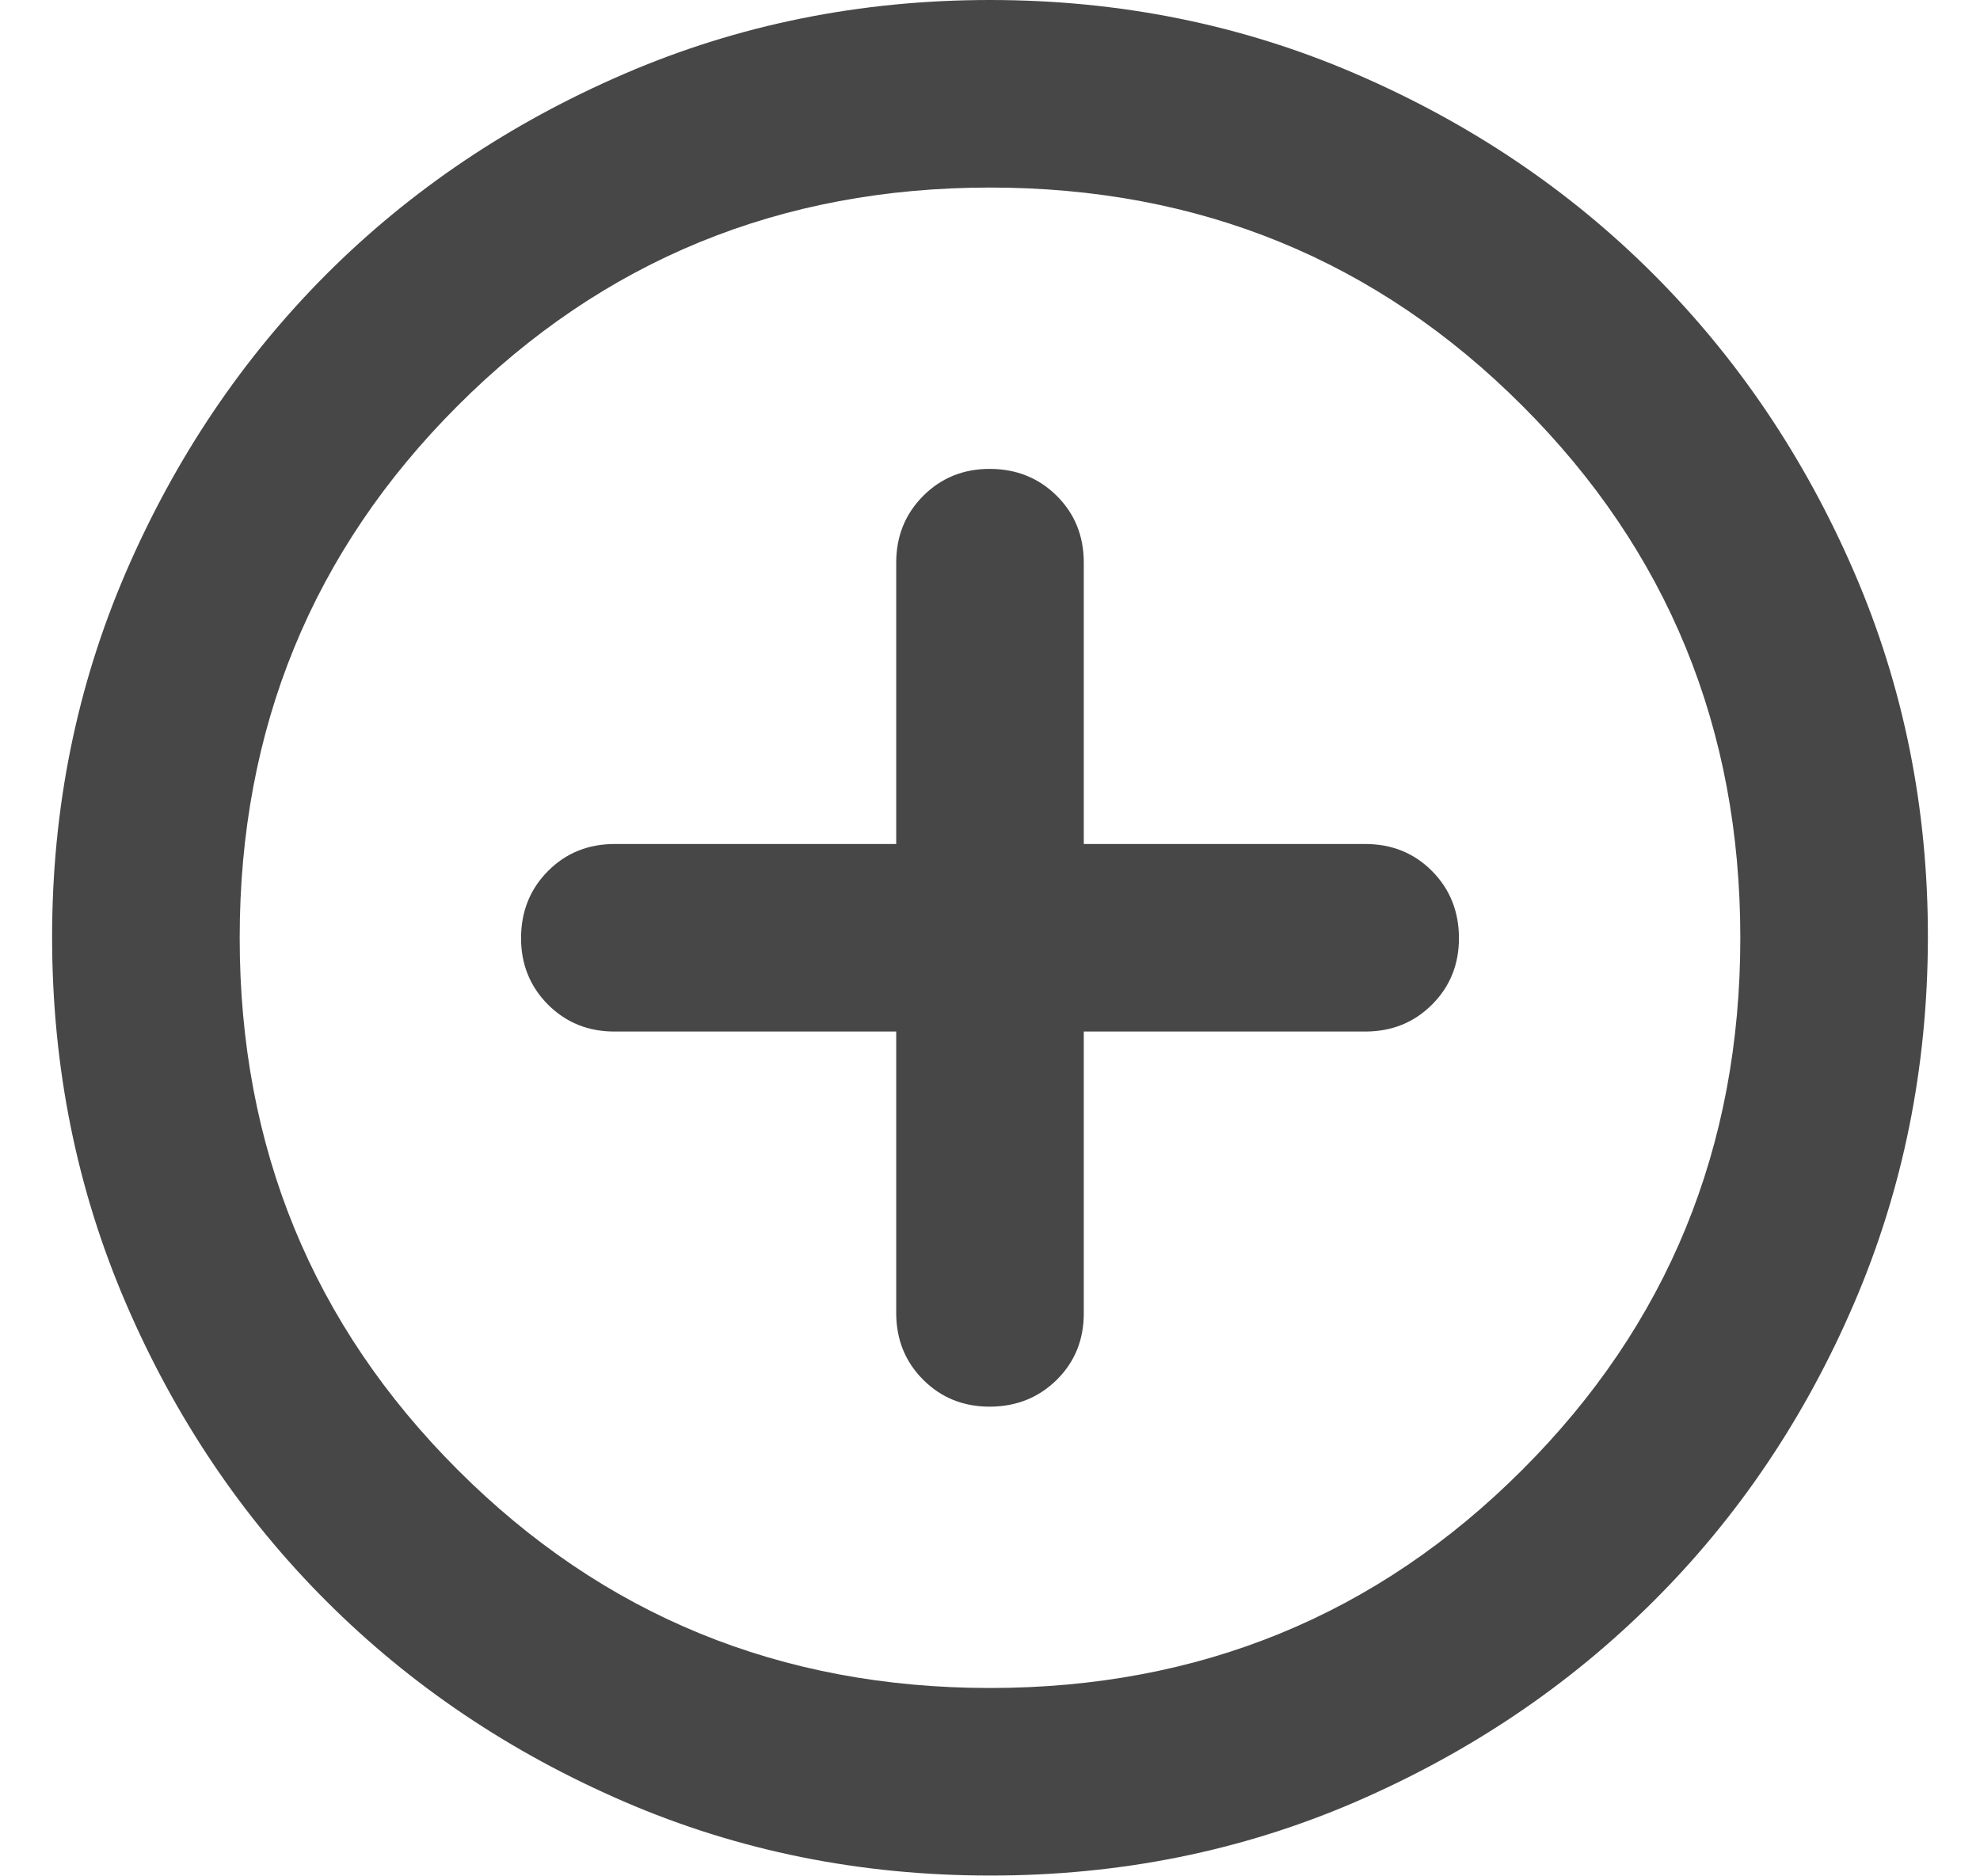
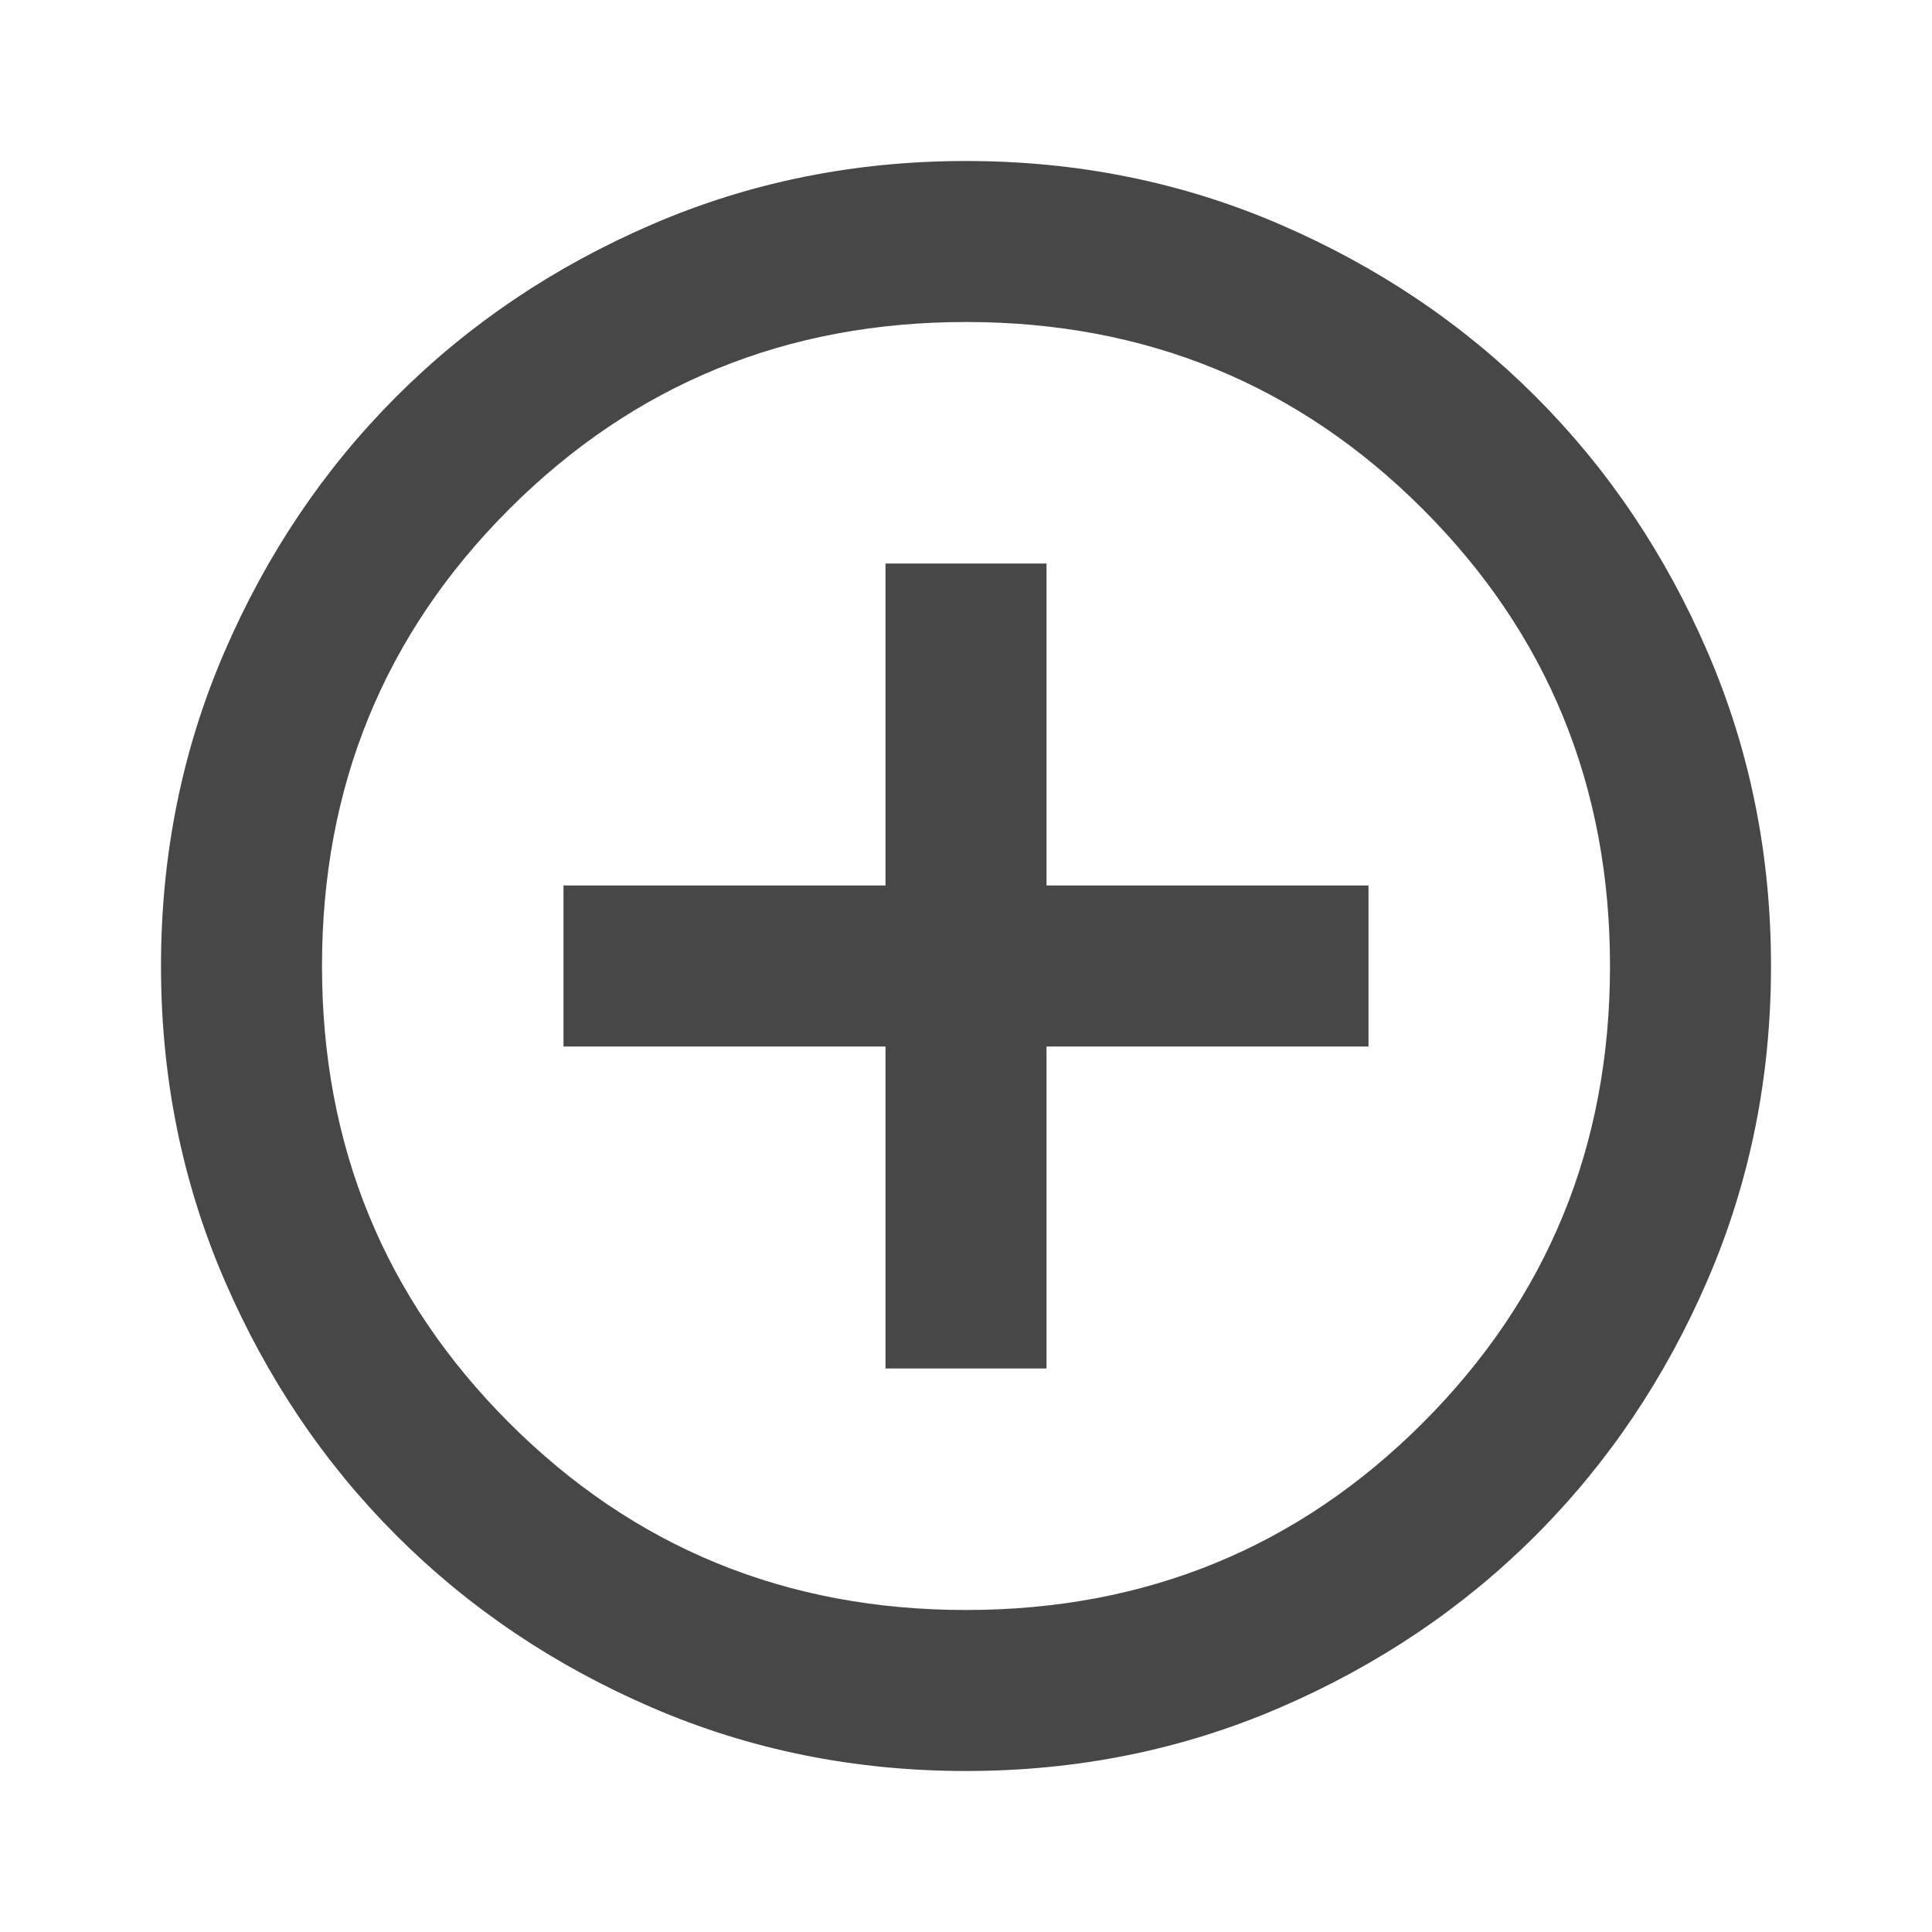
- <svg xmlns="http://www.w3.org/2000/svg" width="19" height="18" viewBox="0 0 19 18" fill="none">
-   <path d="M8.6 9.9V12.6C8.6 12.855 8.686 13.069 8.859 13.242C9.032 13.415 9.246 13.501 9.5 13.5C9.754 13.499 9.968 13.413 10.142 13.241C10.315 13.069 10.401 12.855 10.4 12.6V9.9H13.1C13.355 9.9 13.569 9.814 13.742 9.641C13.915 9.468 14.001 9.254 14 9C13.999 8.746 13.913 8.532 13.741 8.359C13.569 8.186 13.355 8.1 13.1 8.1H10.4V5.4C10.4 5.145 10.314 4.931 10.141 4.759C9.968 4.587 9.754 4.501 9.5 4.5C9.246 4.499 9.032 4.586 8.859 4.759C8.686 4.933 8.6 5.146 8.6 5.4V8.1H5.9C5.645 8.1 5.431 8.186 5.259 8.359C5.087 8.532 5.001 8.746 5 9C4.999 9.254 5.086 9.468 5.259 9.642C5.433 9.815 5.646 9.901 5.9 9.9H8.6ZM9.5 18C8.255 18 7.085 17.764 5.99 17.291C4.895 16.818 3.942 16.177 3.132 15.367C2.322 14.558 1.681 13.606 1.209 12.51C0.737 11.414 0.501 10.244 0.5 9C0.499 7.756 0.736 6.586 1.209 5.49C1.683 4.394 2.324 3.442 3.132 2.632C3.941 1.823 4.894 1.182 5.99 0.709C7.086 0.236 8.256 0 9.5 0C10.744 0 11.914 0.236 13.01 0.709C14.106 1.182 15.059 1.823 15.867 2.632C16.676 3.442 17.318 4.394 17.792 5.49C18.266 6.586 18.502 7.756 18.5 9C18.498 10.244 18.262 11.414 17.791 12.51C17.32 13.606 16.679 14.558 15.867 15.367C15.056 16.177 14.104 16.818 13.01 17.292C11.916 17.765 10.746 18.001 9.5 18ZM9.5 16.2C11.51 16.2 13.213 15.502 14.607 14.107C16.003 12.713 16.7 11.01 16.7 9C16.7 6.99 16.003 5.287 14.607 3.893C13.213 2.498 11.51 1.8 9.5 1.8C7.49 1.8 5.787 2.498 4.393 3.893C2.998 5.287 2.3 6.99 2.3 9C2.3 11.01 2.998 12.713 4.393 14.107C5.787 15.502 7.49 16.2 9.5 16.2Z" fill="#474747" />
+ <svg xmlns="http://www.w3.org/2000/svg" height="24px" viewBox="0 -960 960 960" width="24px" fill="#474747">
+   <path d="M440-280h80v-160h160v-80H520v-160h-80v160H280v80h160v160Zm40 200q-83 0-156-31.5T197-197q-54-54-85.5-127T80-480q0-83 31.5-156T197-763q54-54 127-85.5T480-880q83 0 156 31.5T763-763q54 54 85.5 127T880-480q0 83-31.5 156T763-197q-54 54-127 85.5T480-80Zm0-80q134 0 227-93t93-227q0-134-93-227t-227-93q-134 0-227 93t-93 227q0 134 93 227t227 93Zm0-320Z" />
</svg>
